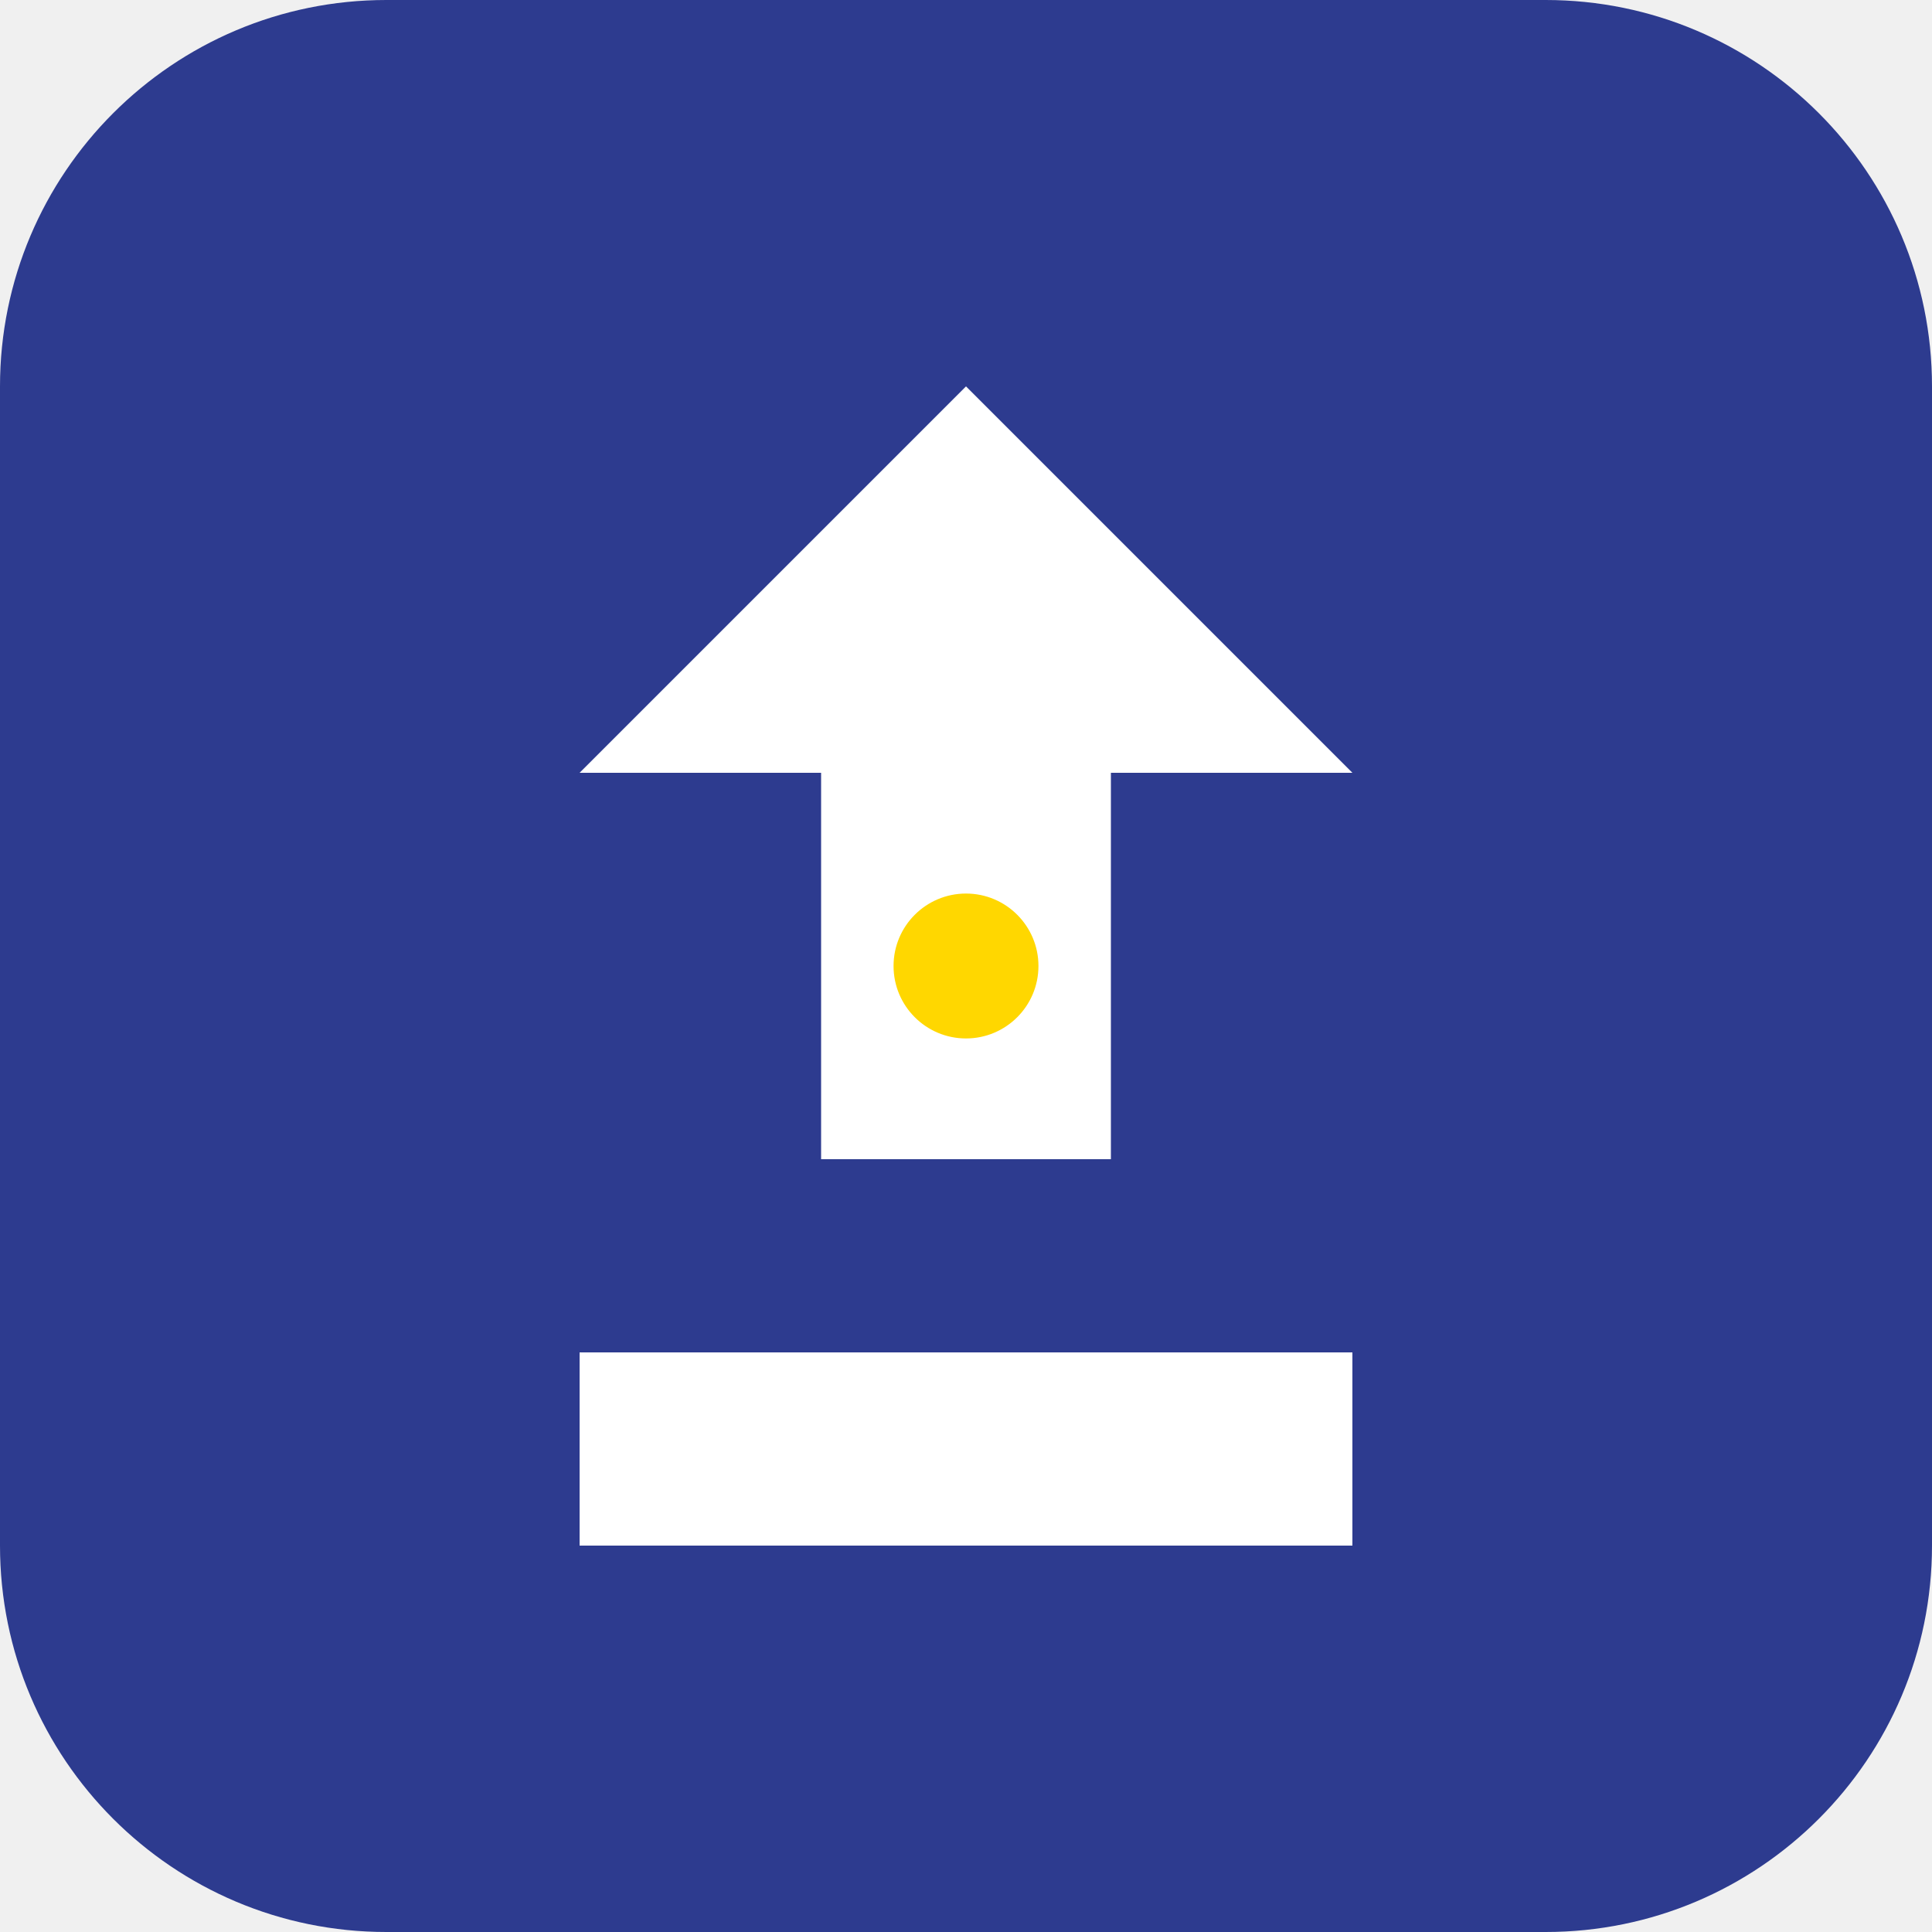
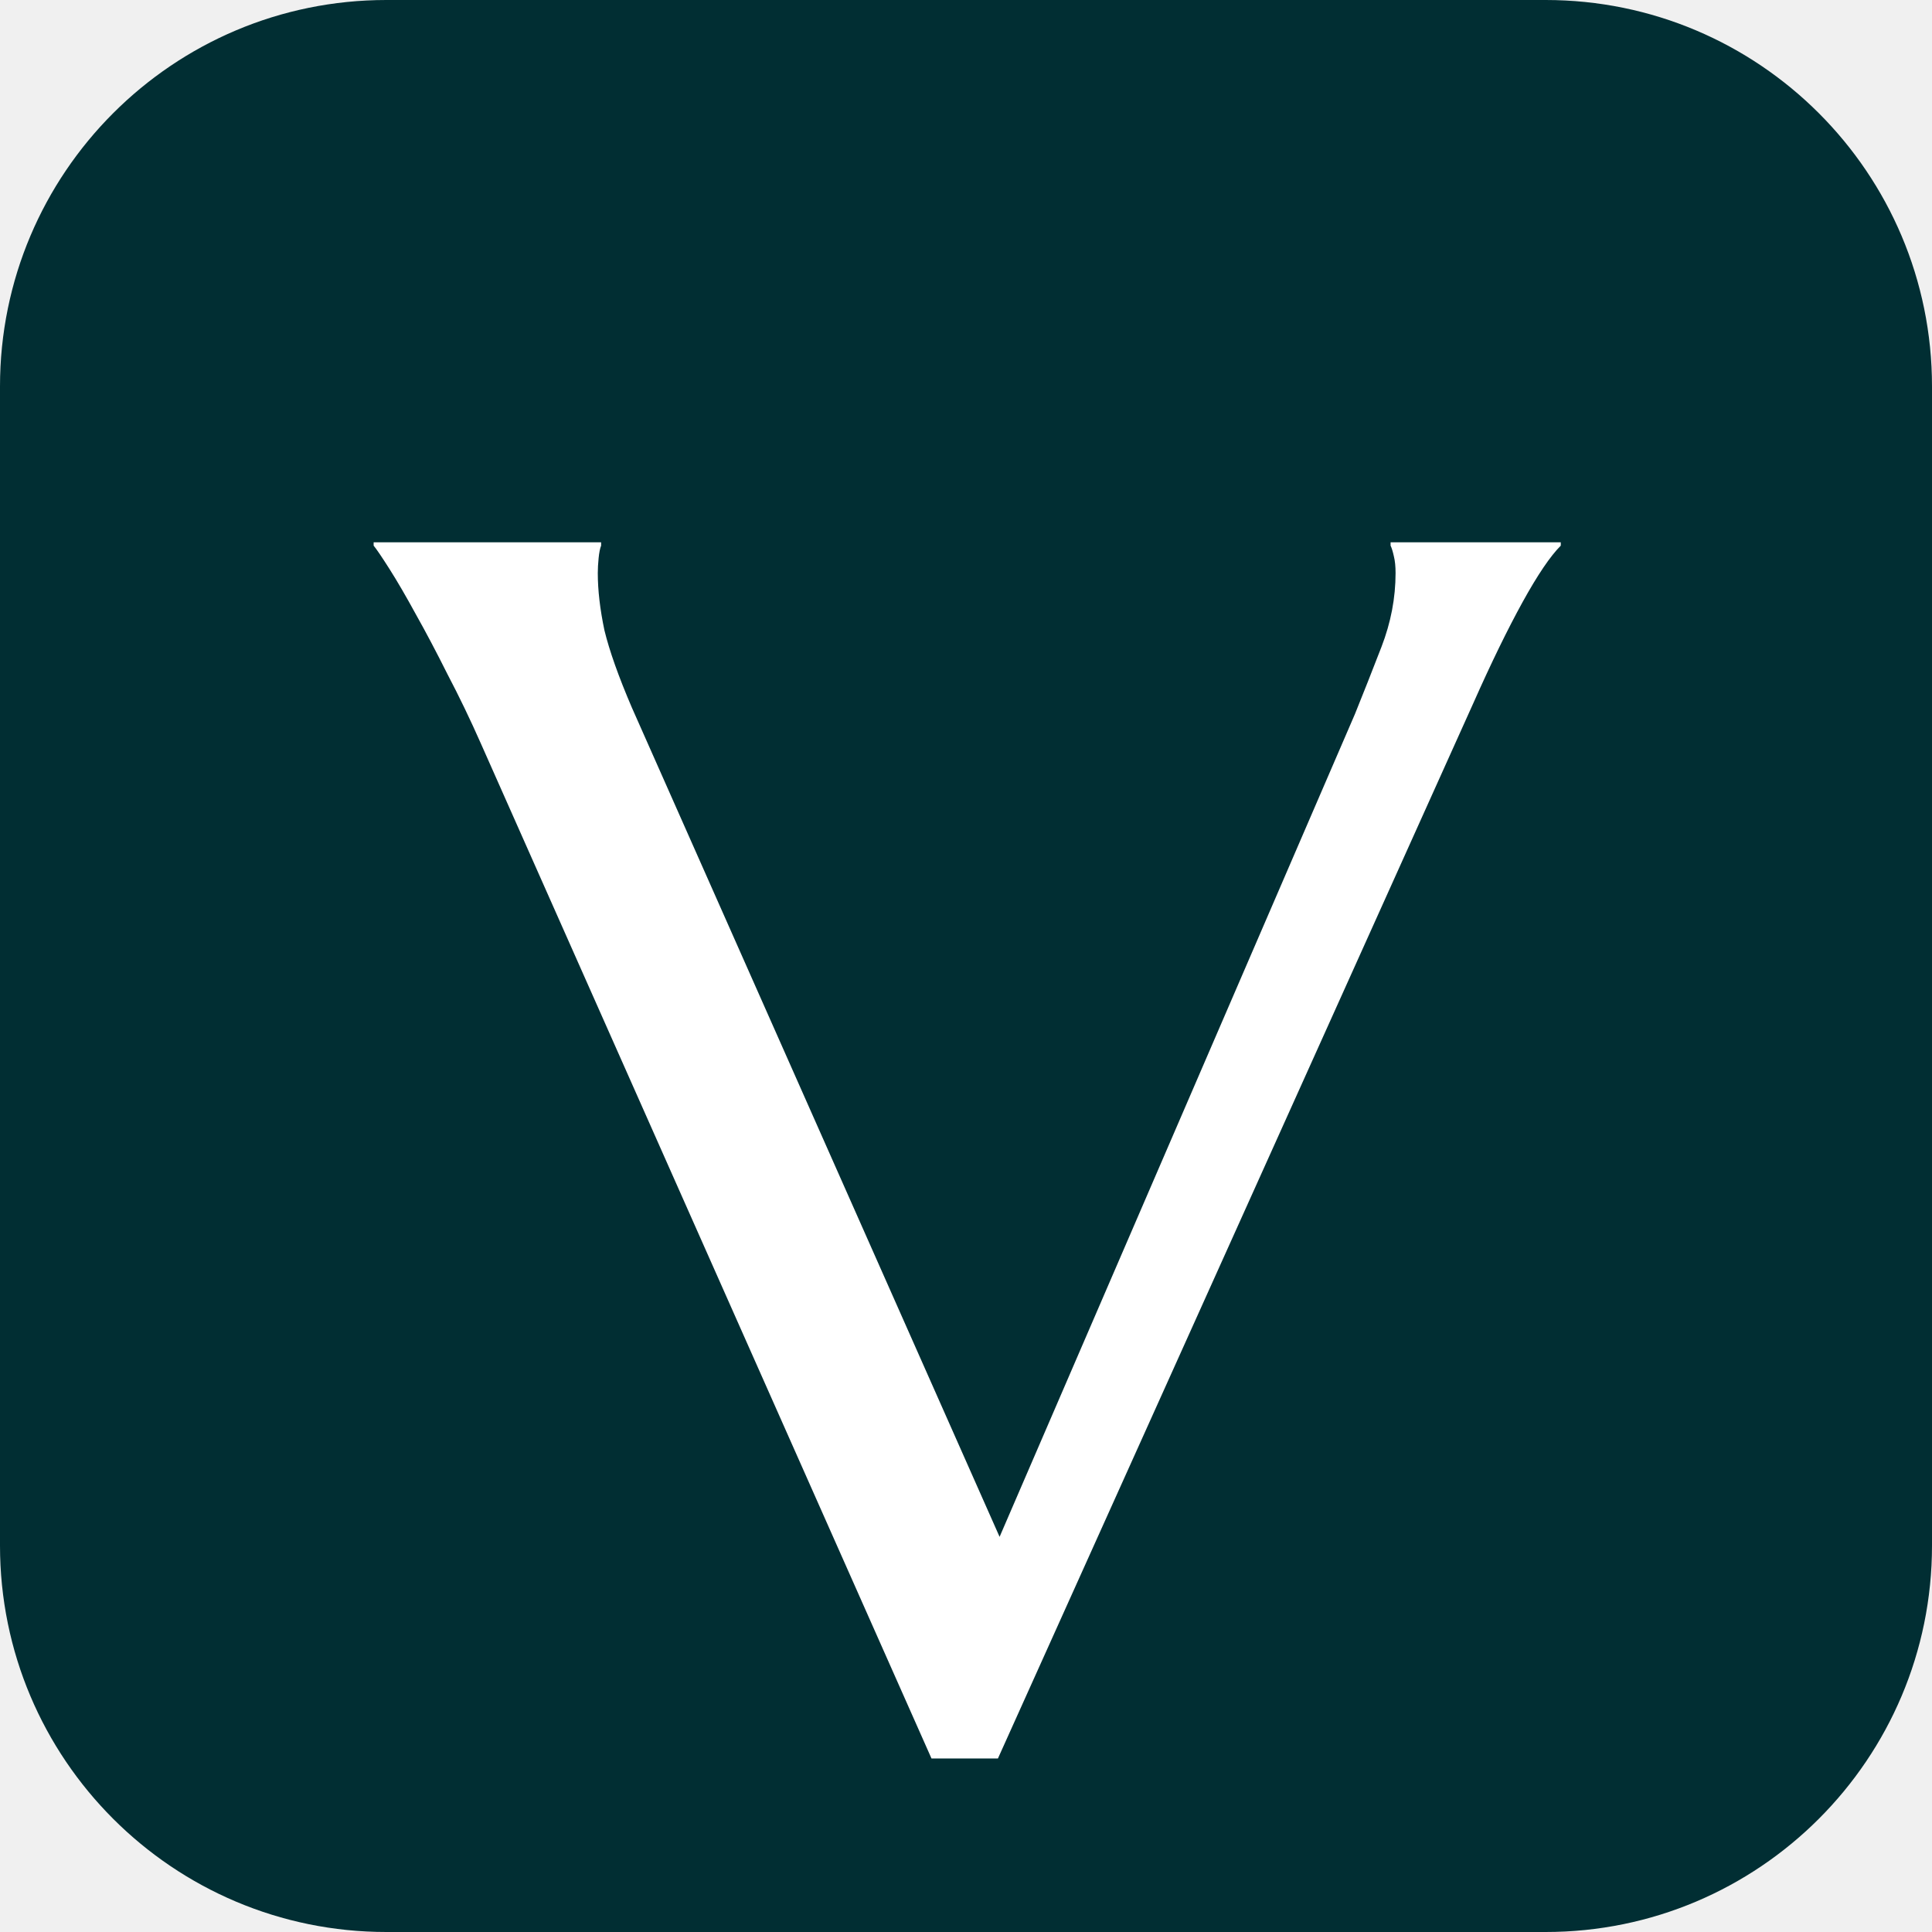
<svg xmlns="http://www.w3.org/2000/svg" width="40" height="40" viewBox="0 0 40 40" fill="none">
-   <rect width="40" height="40" rx="8" fill="#2D3B8F" />
-   <path d="M20 8L28 16H23V24H17V16H12L20 8Z" fill="#FFFFFF" />
-   <path d="M12 28H28V32H12V28Z" fill="#FFFFFF" />
-   <circle cx="20" cy="20" r="1.5" fill="#FFD700" />
+   <rect width="40" height="40" rx="8" fill="#012E33" />
+   <g transform="translate(-0.6, 1.5) scale(0.275)">
+     <path d="M47.438 35.375V35.625C47.354 35.833 47.292 36.146 47.25 36.562C47.208 36.979 47.188 37.354 47.188 37.688C47.188 38.979 47.354 40.417 47.688 42C48.062 43.542 48.75 45.479 49.75 47.812L77.438 110.25L104.188 48.312C104.812 46.771 105.479 45.083 106.188 43.25C106.896 41.417 107.25 39.562 107.25 37.688C107.25 37.188 107.208 36.771 107.125 36.438C107.042 36.062 106.958 35.792 106.875 35.625V35.375H119.688V35.625C118.896 36.417 117.938 37.833 116.812 39.875C115.688 41.917 114.458 44.438 113.125 47.438L77.312 126.938H72.312L38.375 50.5C37.583 48.708 36.75 46.979 35.875 45.312C35.042 43.646 34.25 42.146 33.5 40.812C32.75 39.438 32.083 38.292 31.5 37.375C30.917 36.458 30.521 35.875 30.312 35.625V35.375H47.438Z" fill="#FFFFFF" />
+   </g>
</svg>
